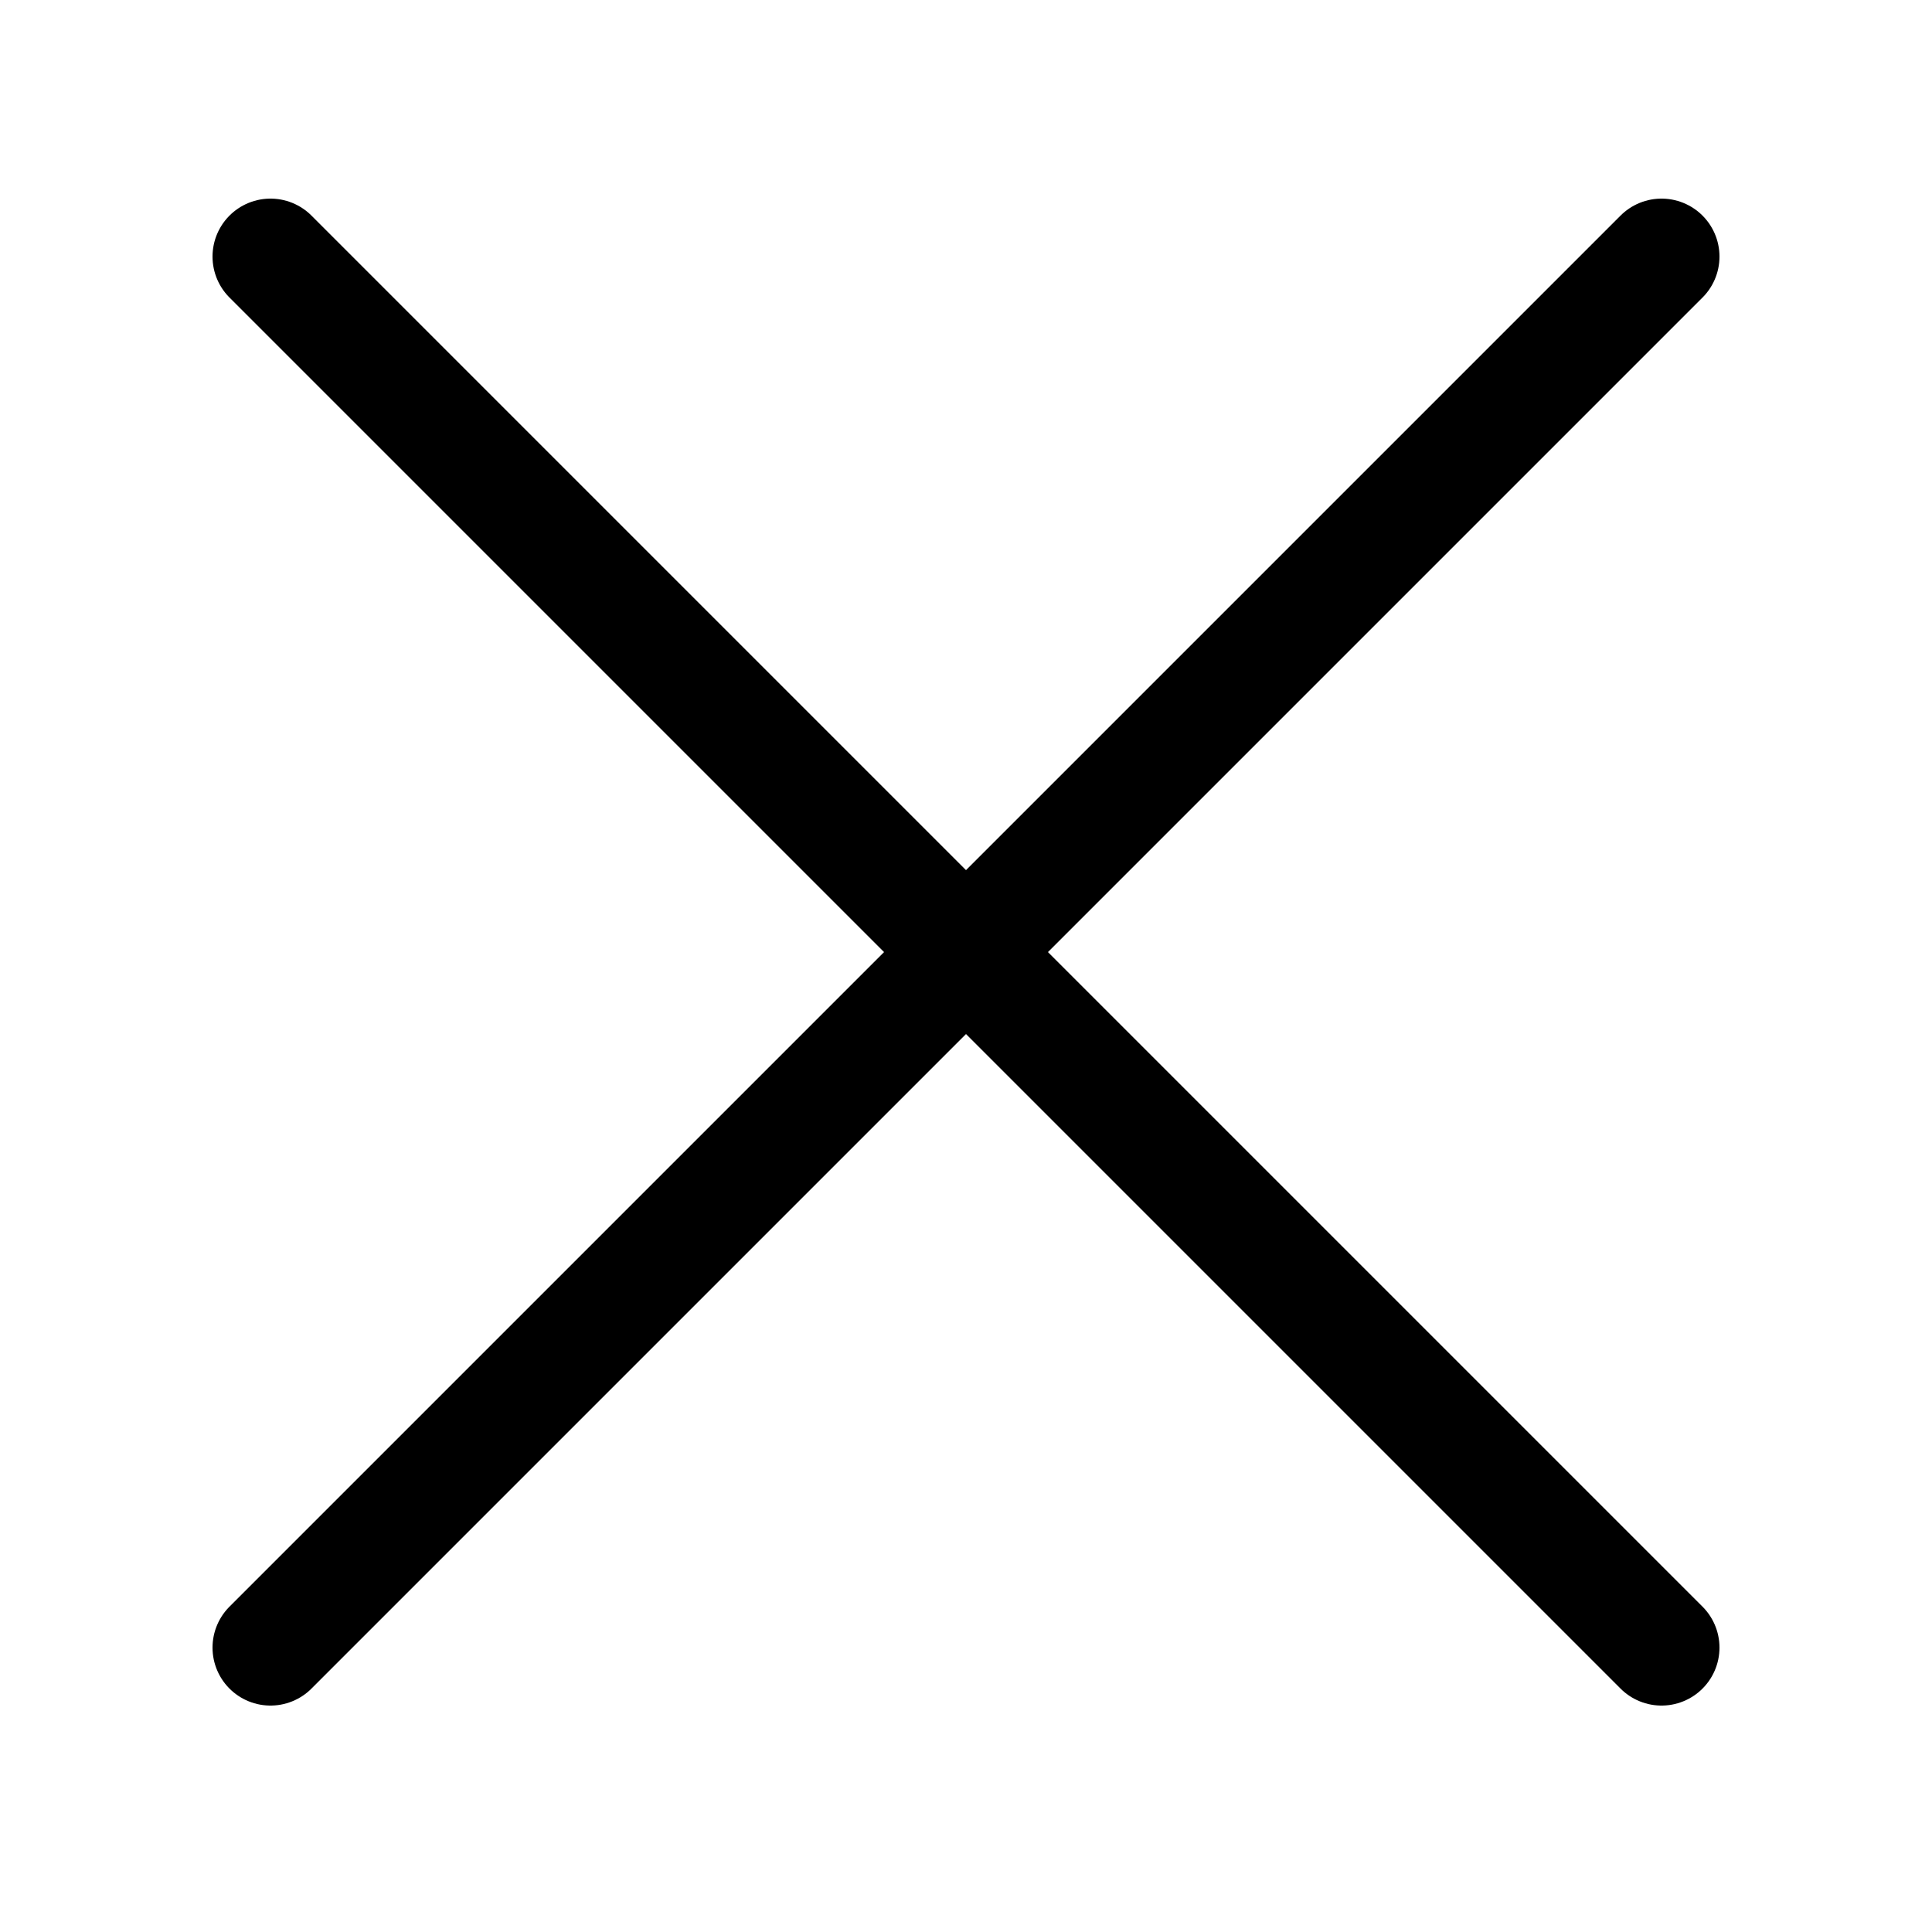
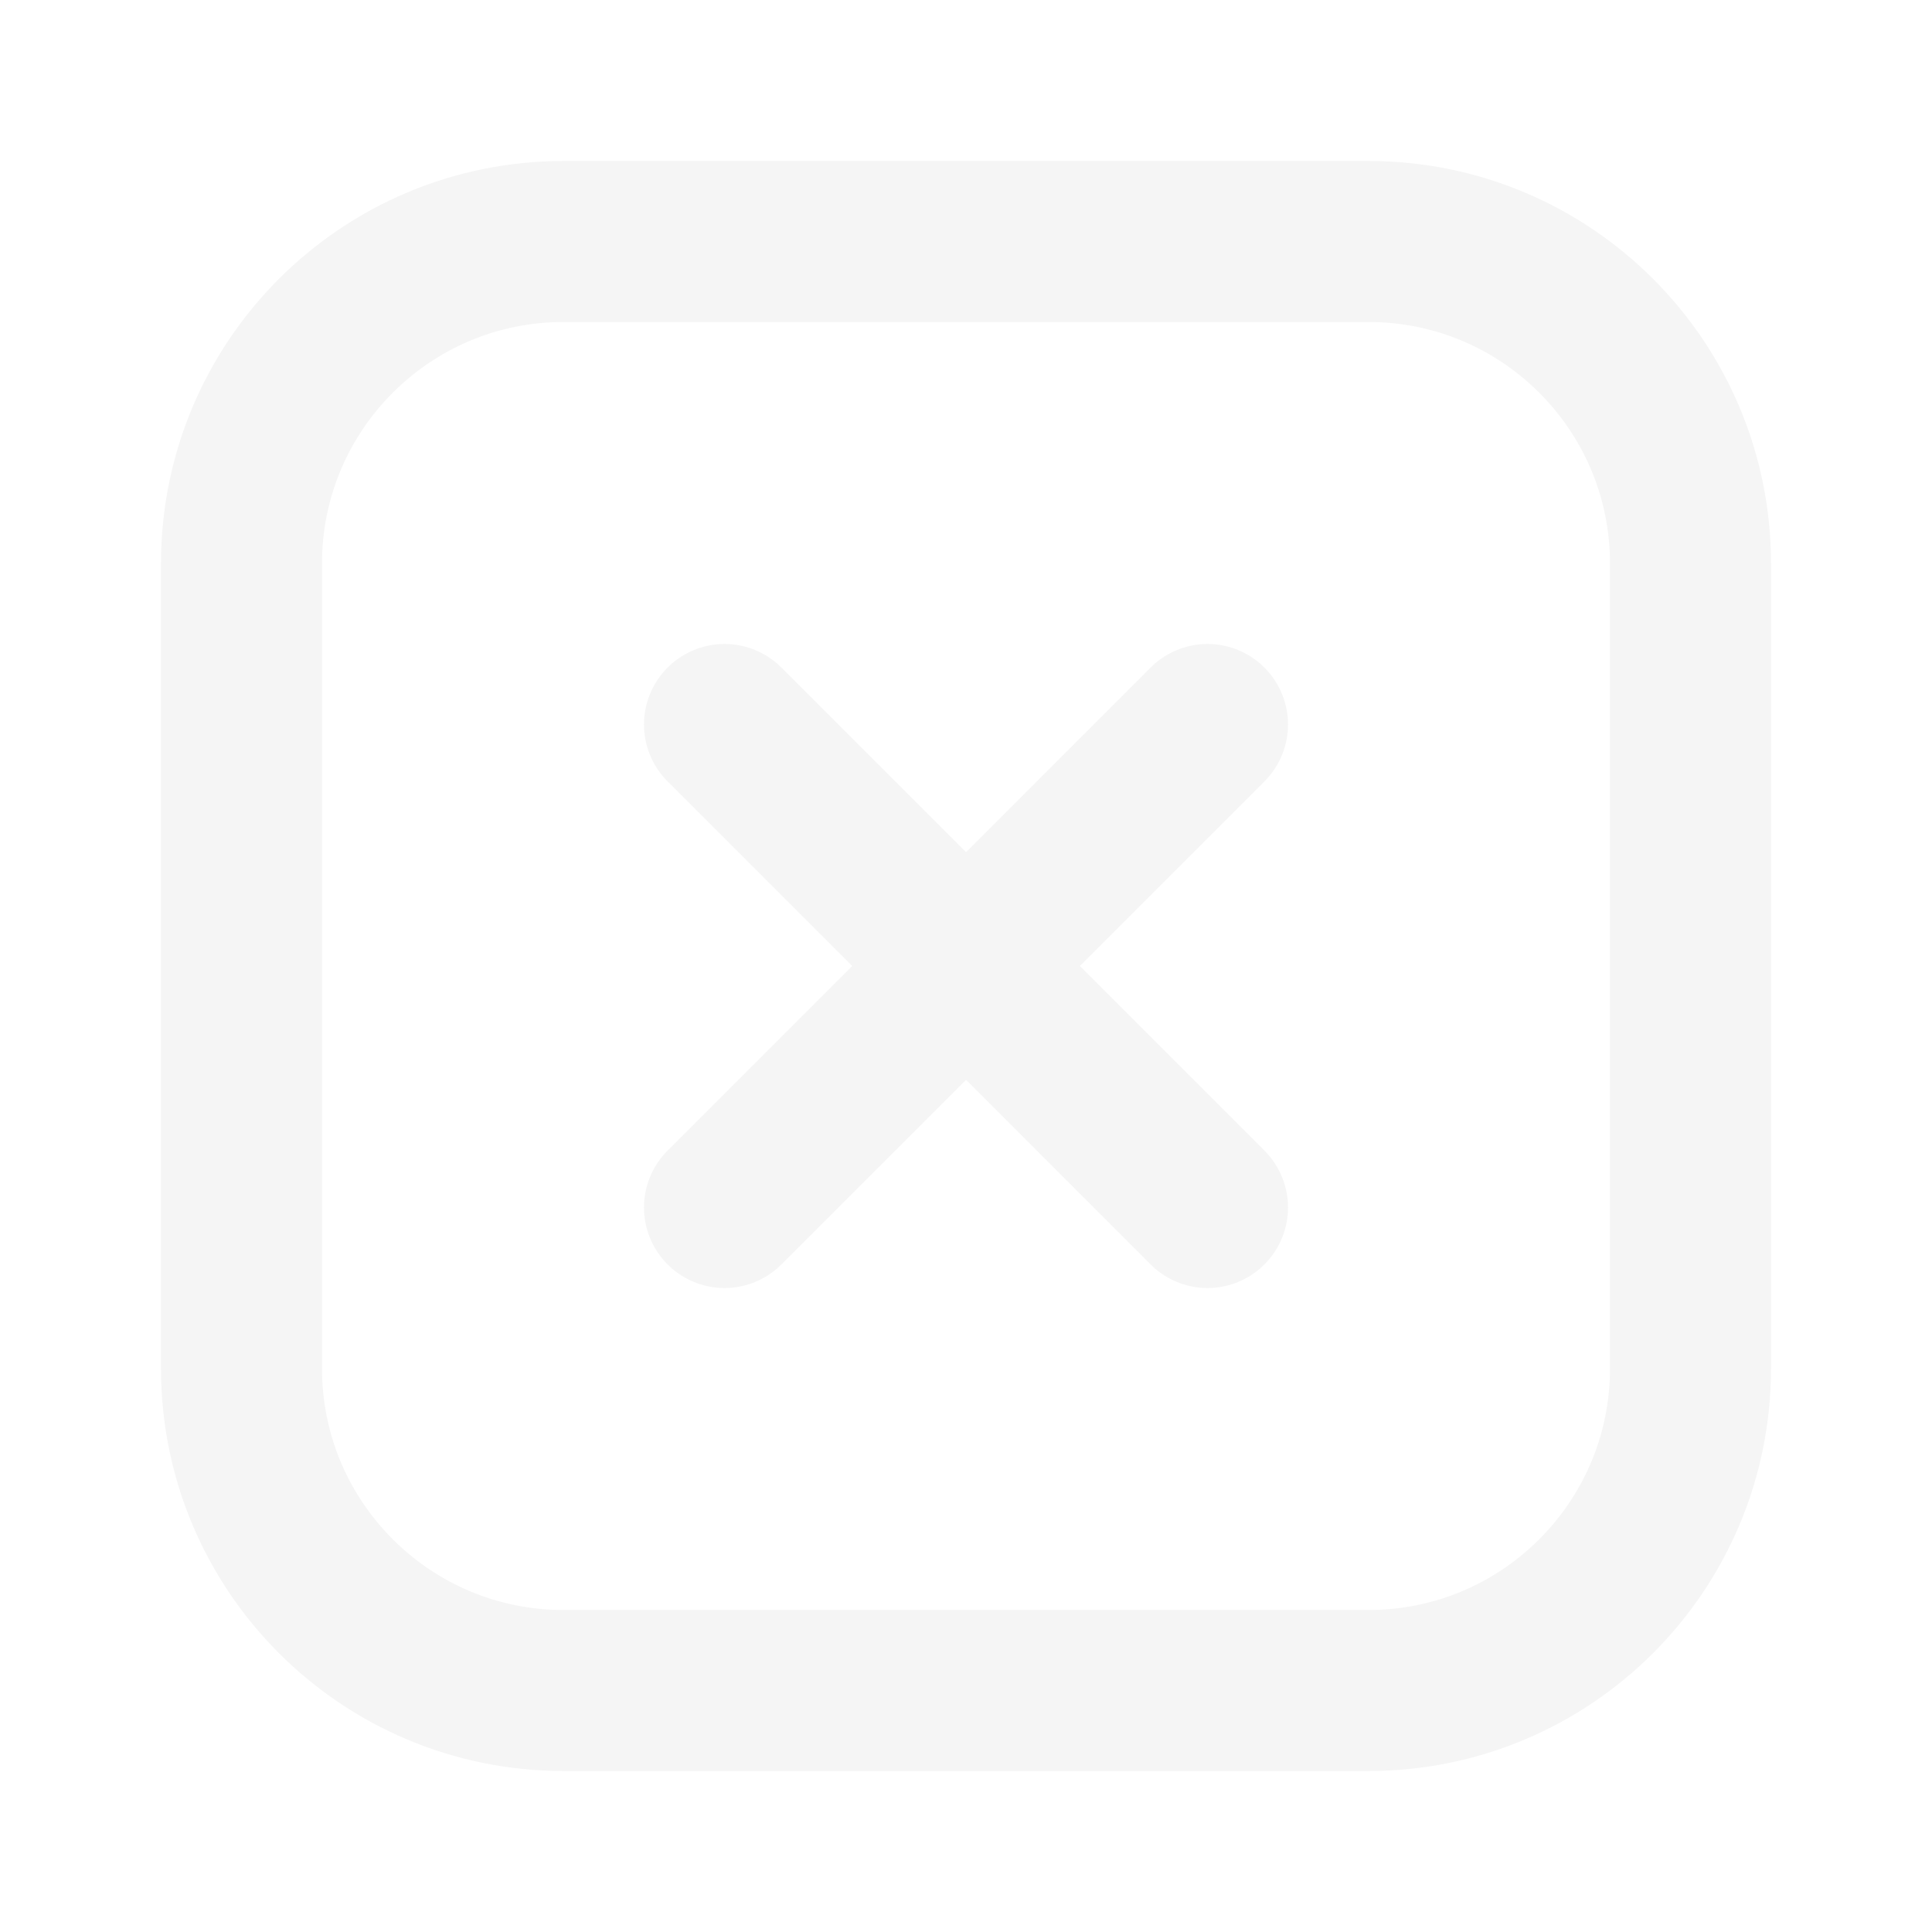
- <svg xmlns="http://www.w3.org/2000/svg" width="800px" height="800px" viewBox="-0.5 0 25 25" fill="none">
-   <path d="M3 21.32L21 3.32" stroke="#000000" stroke-width="1.5" stroke-linecap="round" stroke-linejoin="round" />
-   <path d="M3 3.32L21 21.32" stroke="#000000" stroke-width="1.5" stroke-linecap="round" stroke-linejoin="round" />
+ <svg xmlns="http://www.w3.org/2000/svg" width="800px" height="800px" viewBox="0 0 24 24" fill="none">
+   <g id="SVGRepo_bgCarrier" stroke-width="0" />
+   <g id="SVGRepo_tracerCarrier" stroke-linecap="round" stroke-linejoin="round" />
+   <g id="SVGRepo_iconCarrier">
+     <path d="M3 7C3 4.791 4.791 3 7 3H17C19.209 3 21 4.791 21 7V17C21 19.209 19.209 21 17 21H7C4.791 21 3 19.209 3 17V7Z" stroke="#f5f5f5" stroke-width="2" />
+     <path d="M9 9L15 15M15 9L9 15" stroke="#f5f5f5" stroke-width="2" stroke-linecap="round" />
+   </g>
</svg>
